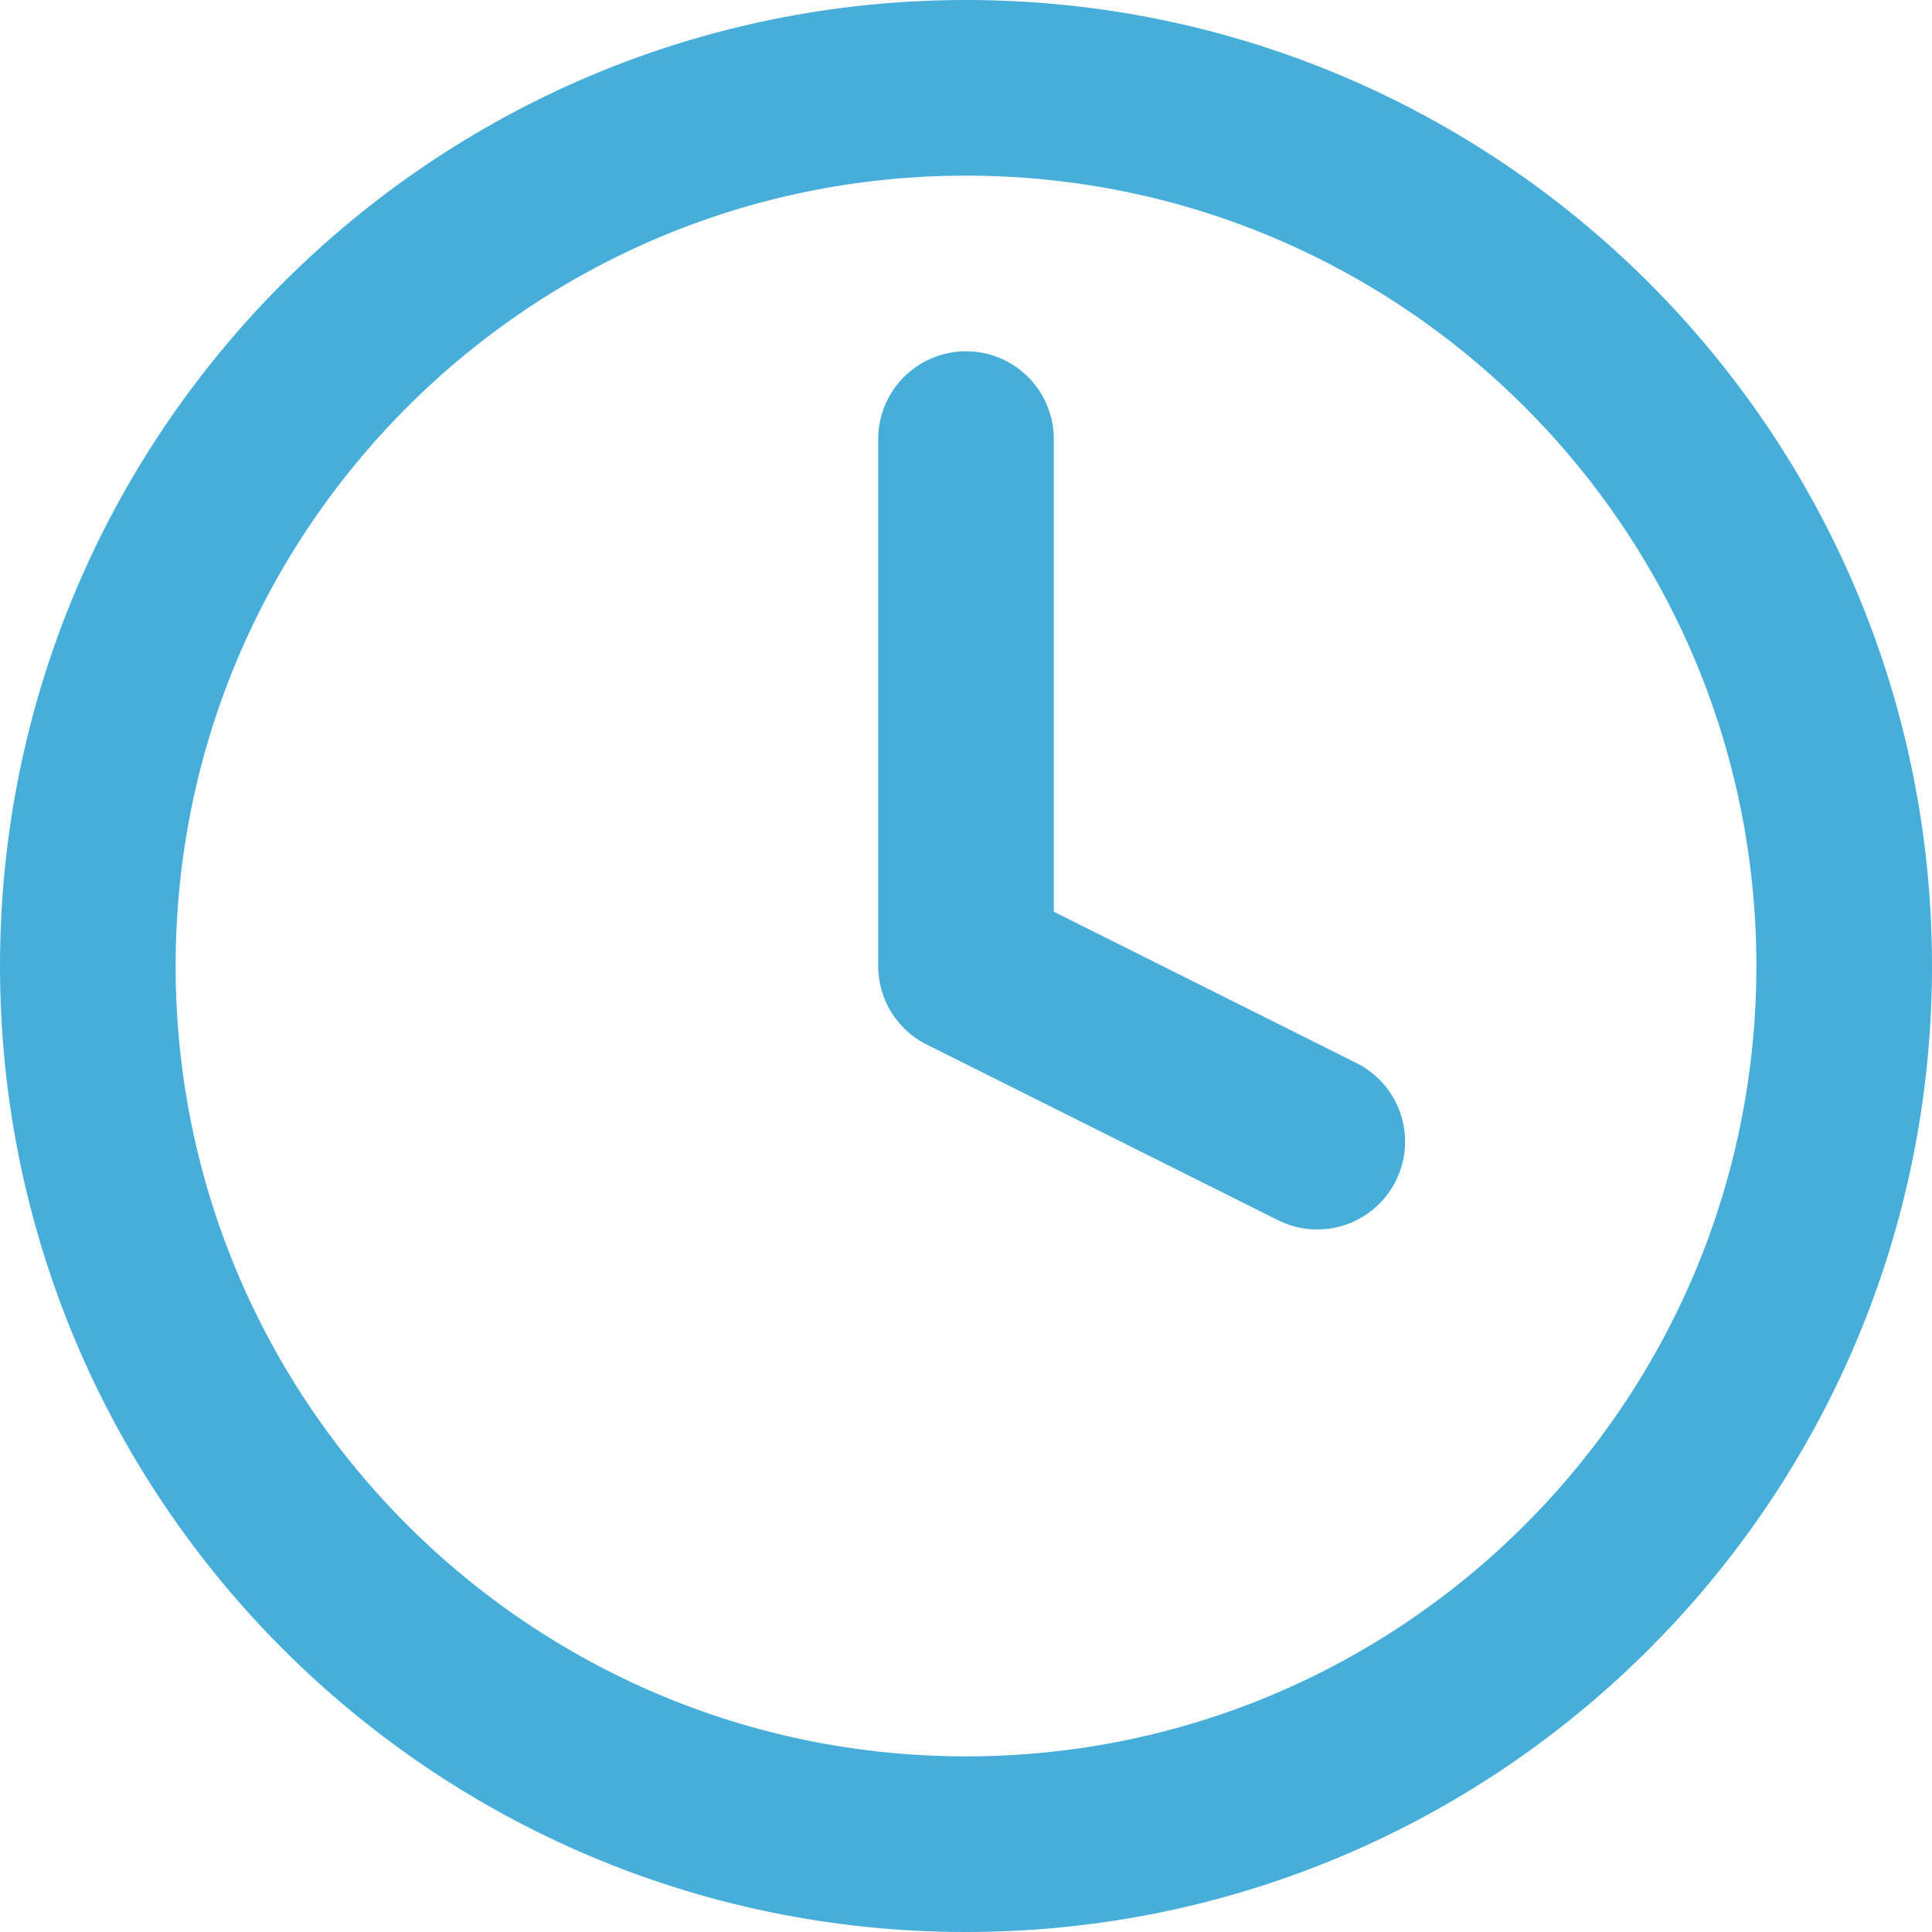
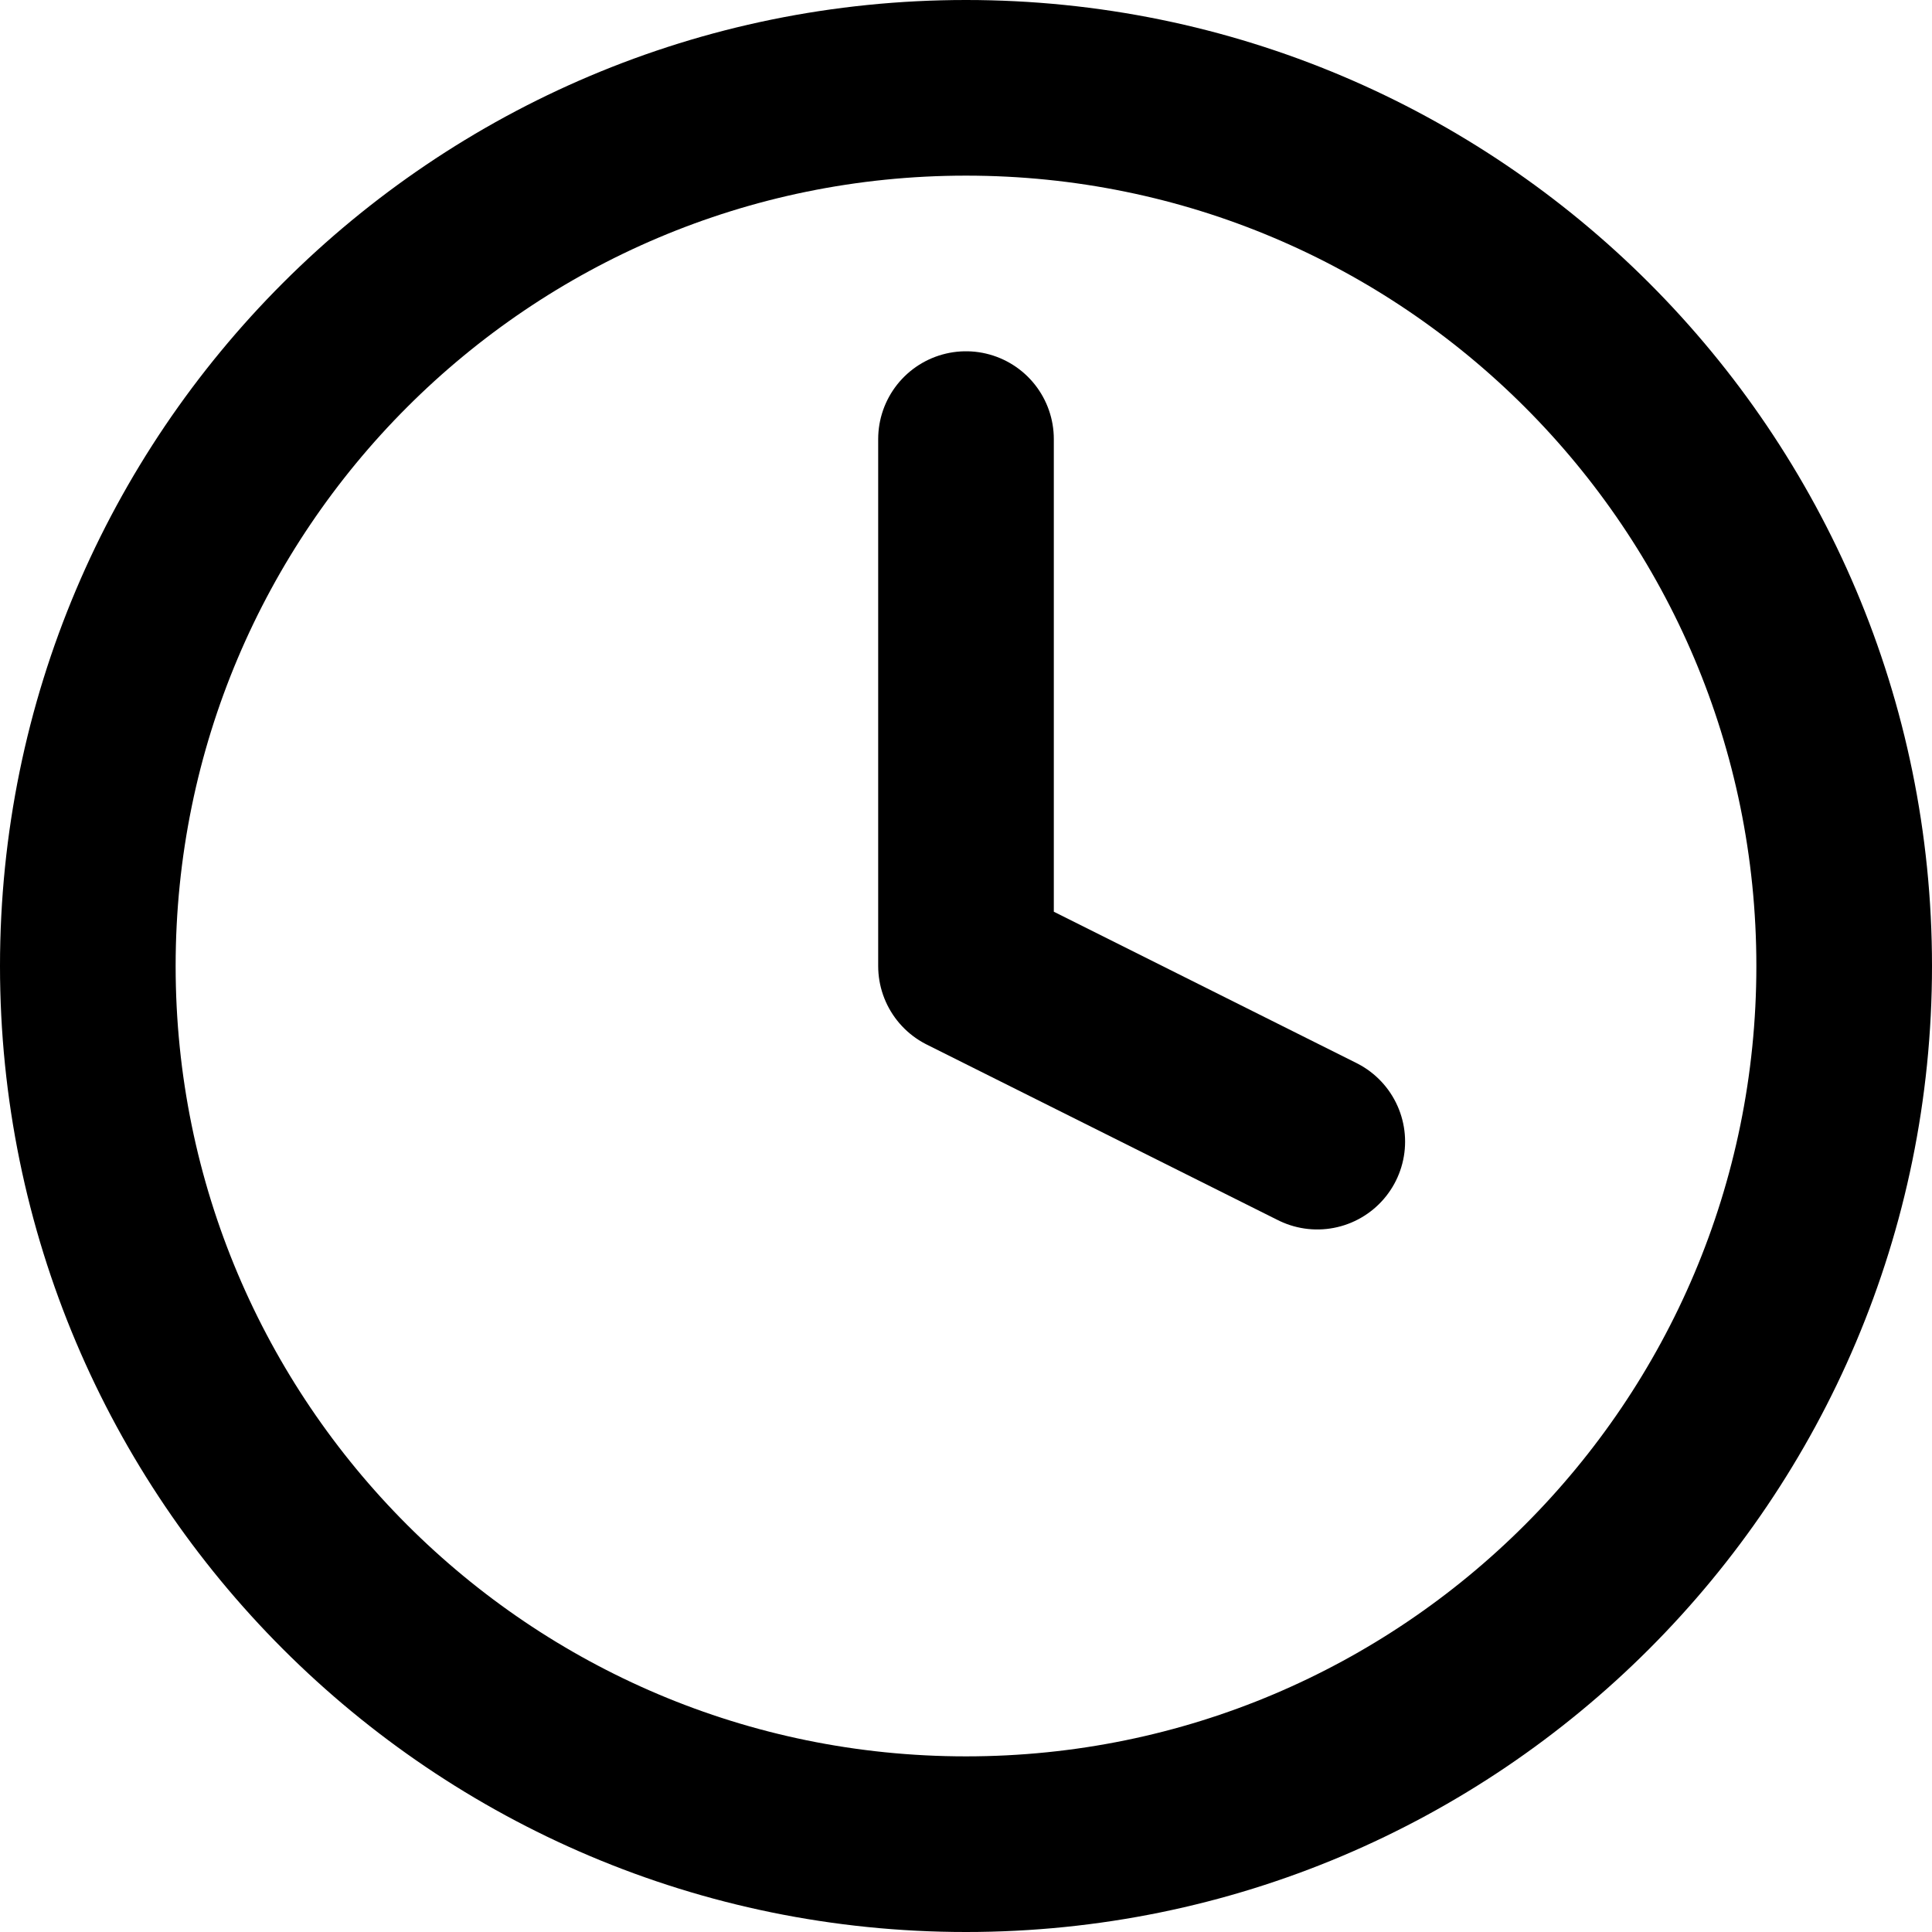
<svg xmlns="http://www.w3.org/2000/svg" width="22" height="22" viewBox="0 0 22 22">
-   <g id="clock_icon_128908" transform="translate(-1 -1)">
-     <circle id="Ellipse_11" data-name="Ellipse 11" cx="10" cy="10" r="10" transform="translate(2 2)" fill="none" stroke="#46aed8" stroke-linecap="round" stroke-linejoin="round" stroke-width="2" />
-     <path id="Tracé_25" data-name="Tracé 25" d="M12,6v6l4,2" fill="none" stroke="#46aed8" stroke-linecap="round" stroke-linejoin="round" stroke-width="2" />
+   <g id="clock" transform="translate(-1 -1)">
+     <circle id="Ellipse_11" data-name="Ellipse 11" cx="10" cy="10" r="10" transform="translate(2 2)" fill="none" stroke="currentColor" stroke-linecap="round" stroke-linejoin="round" stroke-width="2" />
+     <path id="Tracé_25" data-name="Tracé 25" d="M12,6v6l4,2" fill="none" stroke="currentColor" stroke-linecap="round" stroke-linejoin="round" stroke-width="2" />
  </g>
</svg>
